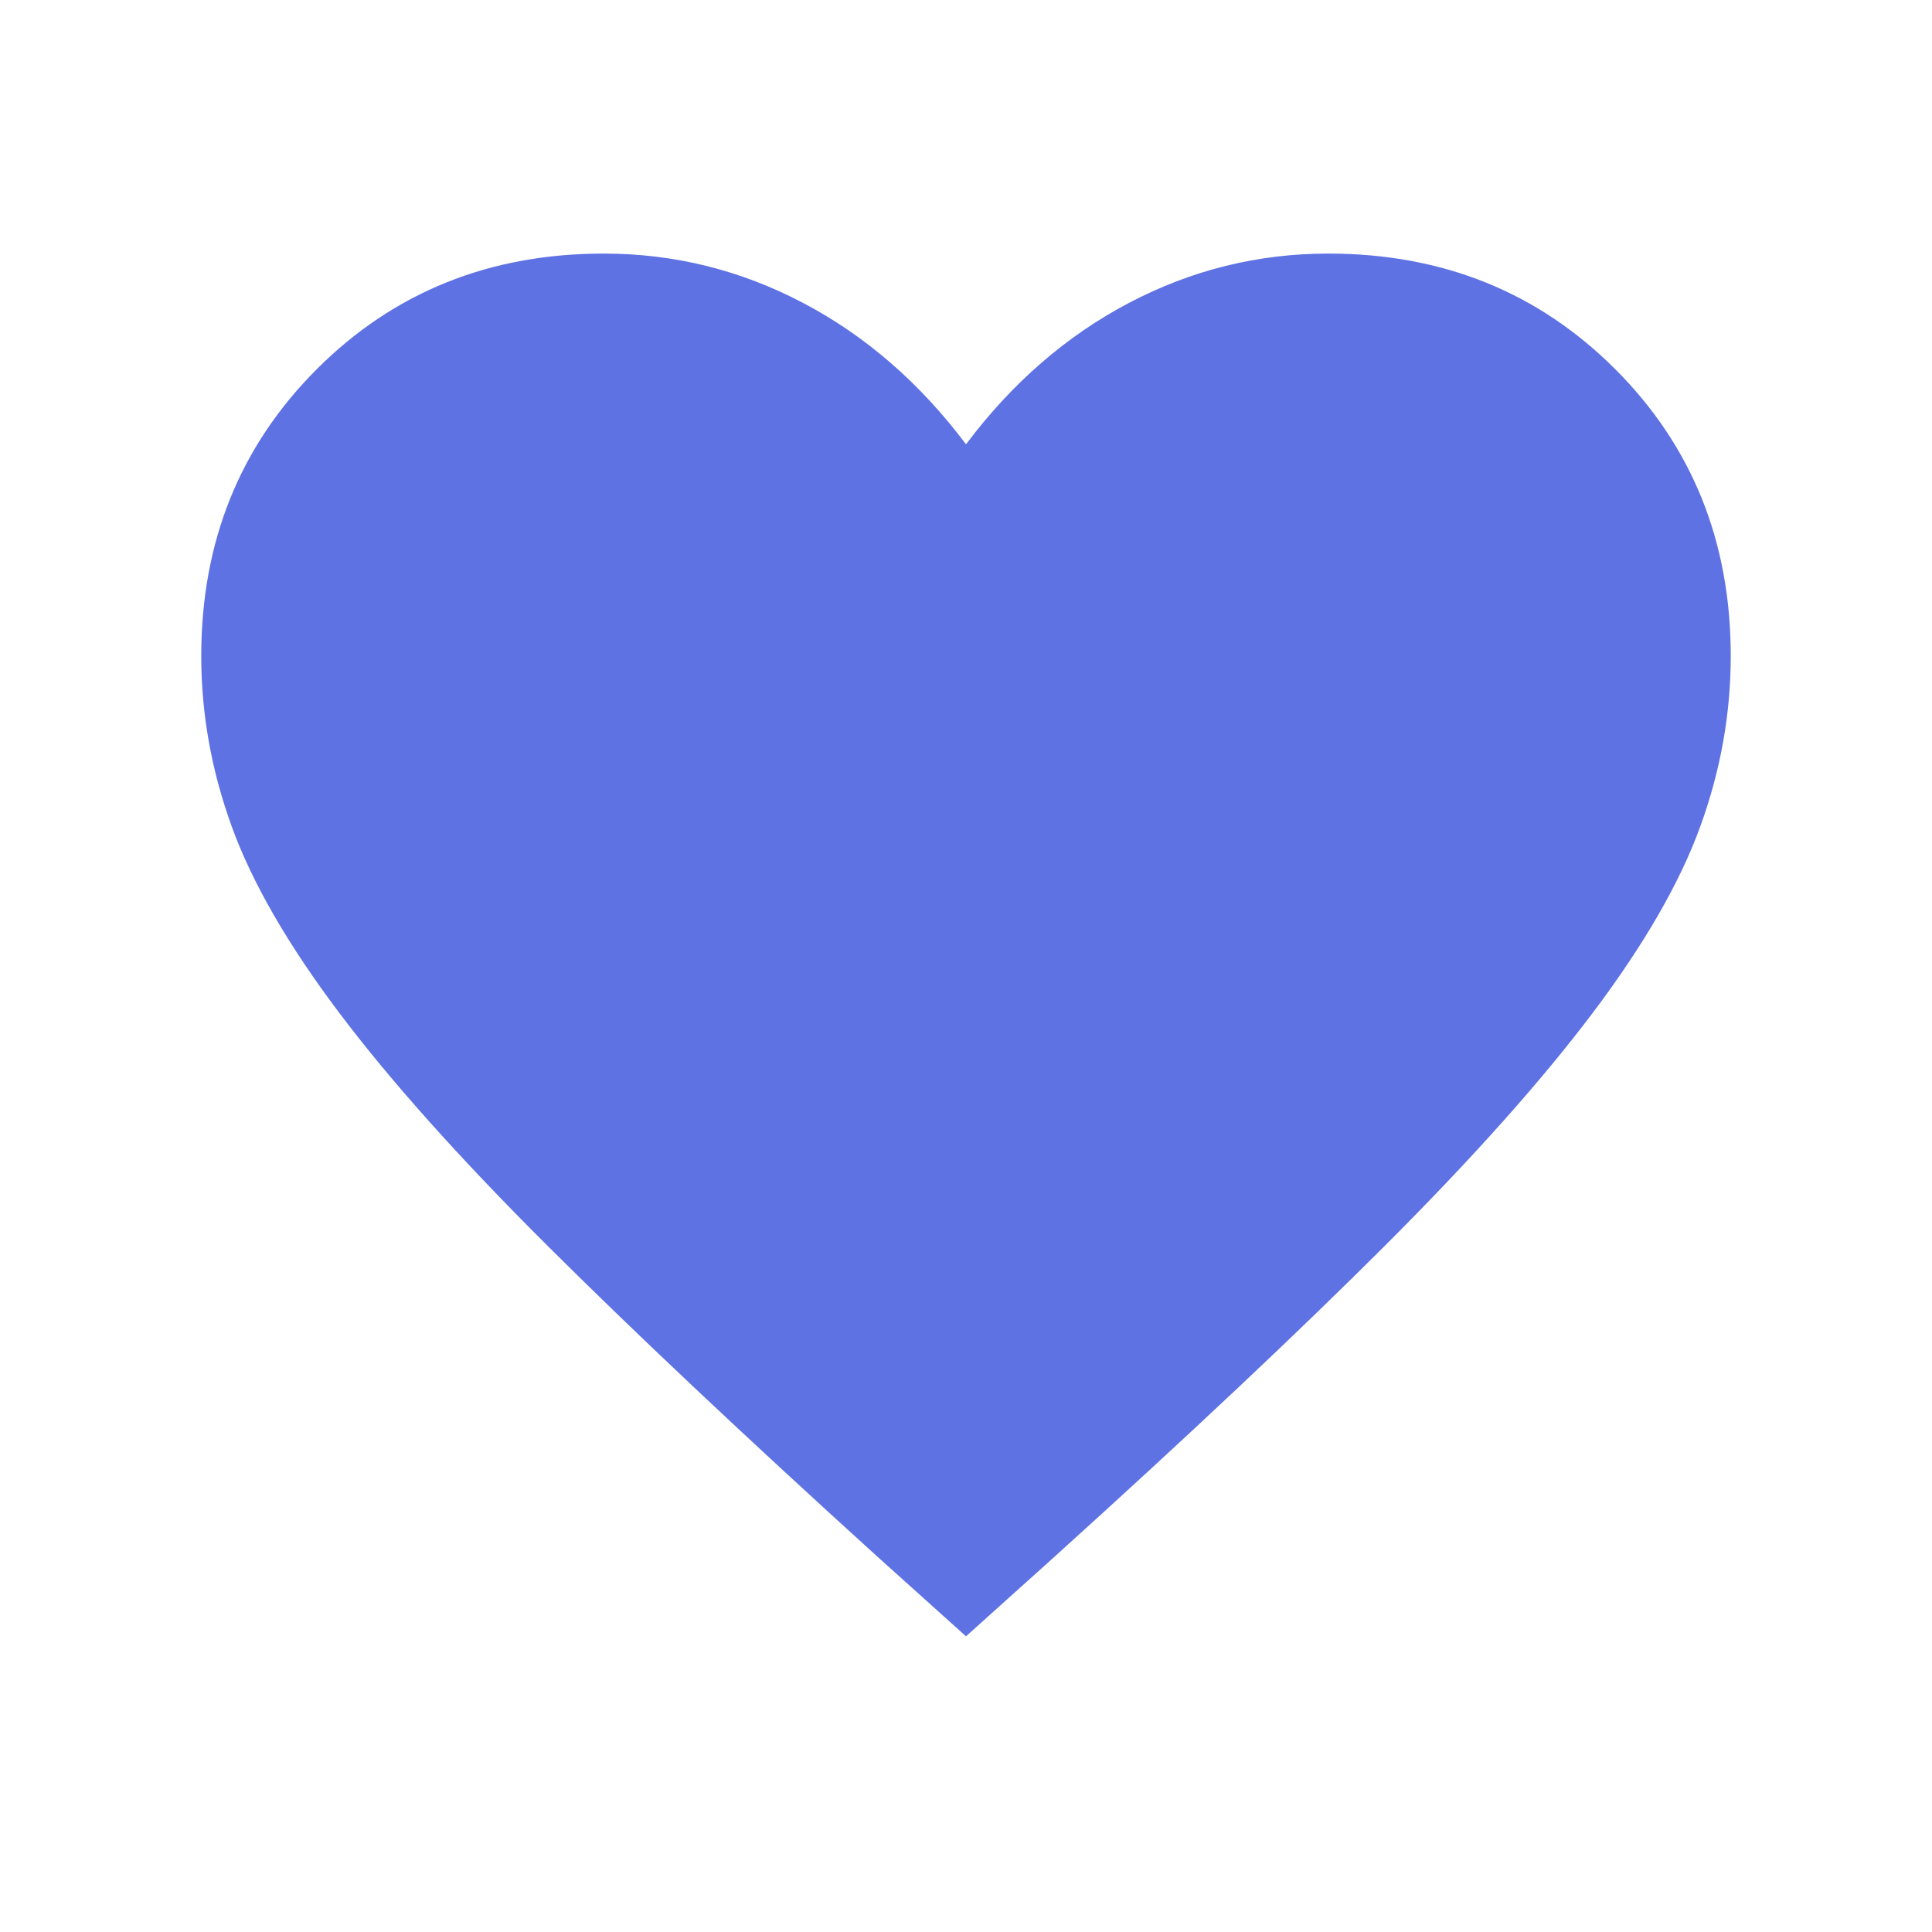
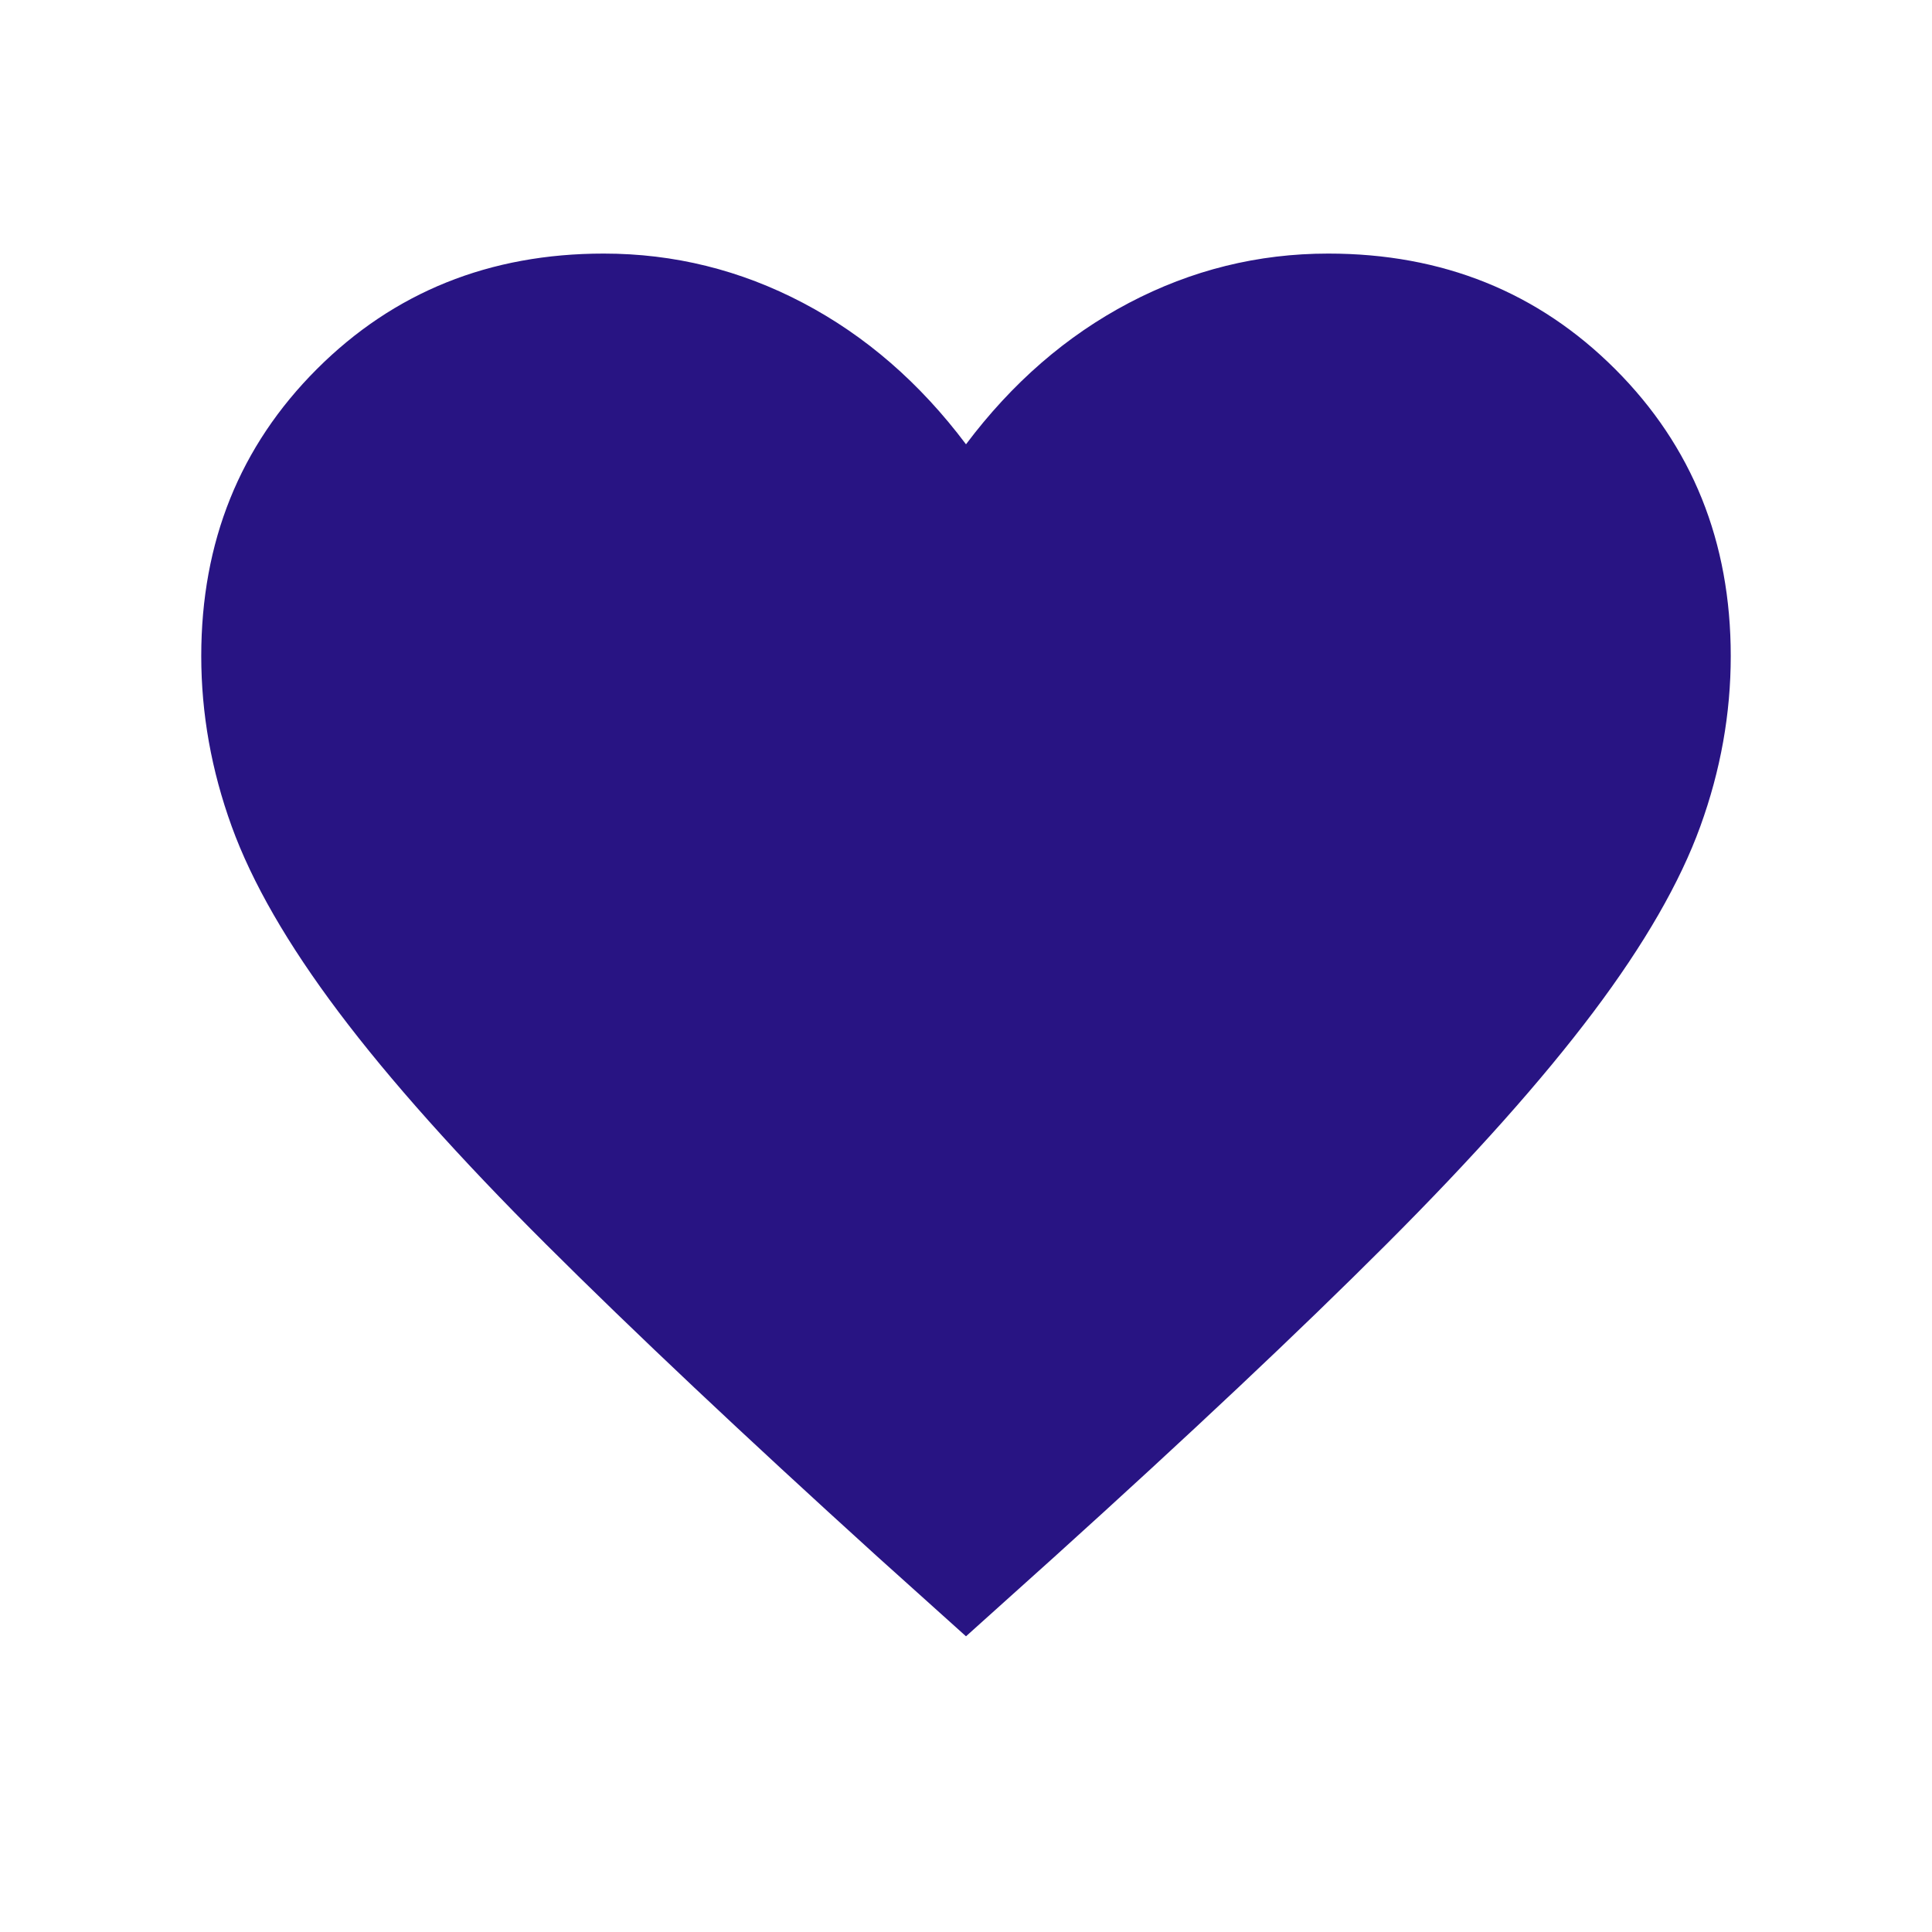
- <svg xmlns="http://www.w3.org/2000/svg" height="24px" viewBox="0 -960 960 960" width="24px" fill="rgba(94, 114, 228, 1)">
+ <svg xmlns="http://www.w3.org/2000/svg" height="24px" viewBox="0 -960 960 960" width="24px" fill="#281483">
  <path d="m480-146.93-44.15-39.69q-99.46-90.23-164.5-155.07-65.04-64.85-103.08-115.43-38.04-50.57-53.15-92.27Q100-591.08 100-634q0-85.15 57.42-142.58Q214.85-834 300-834q52.38 0 99 24.5t81 70.27q34.38-45.77 81-70.27 46.62-24.5 99-24.5 85.15 0 142.58 57.42Q860-719.15 860-634q0 42.92-15.12 84.61-15.11 41.7-53.15 92.27-38.04 50.58-102.89 115.43Q624-276.85 524.15-186.62L480-146.93Z" />
</svg>
